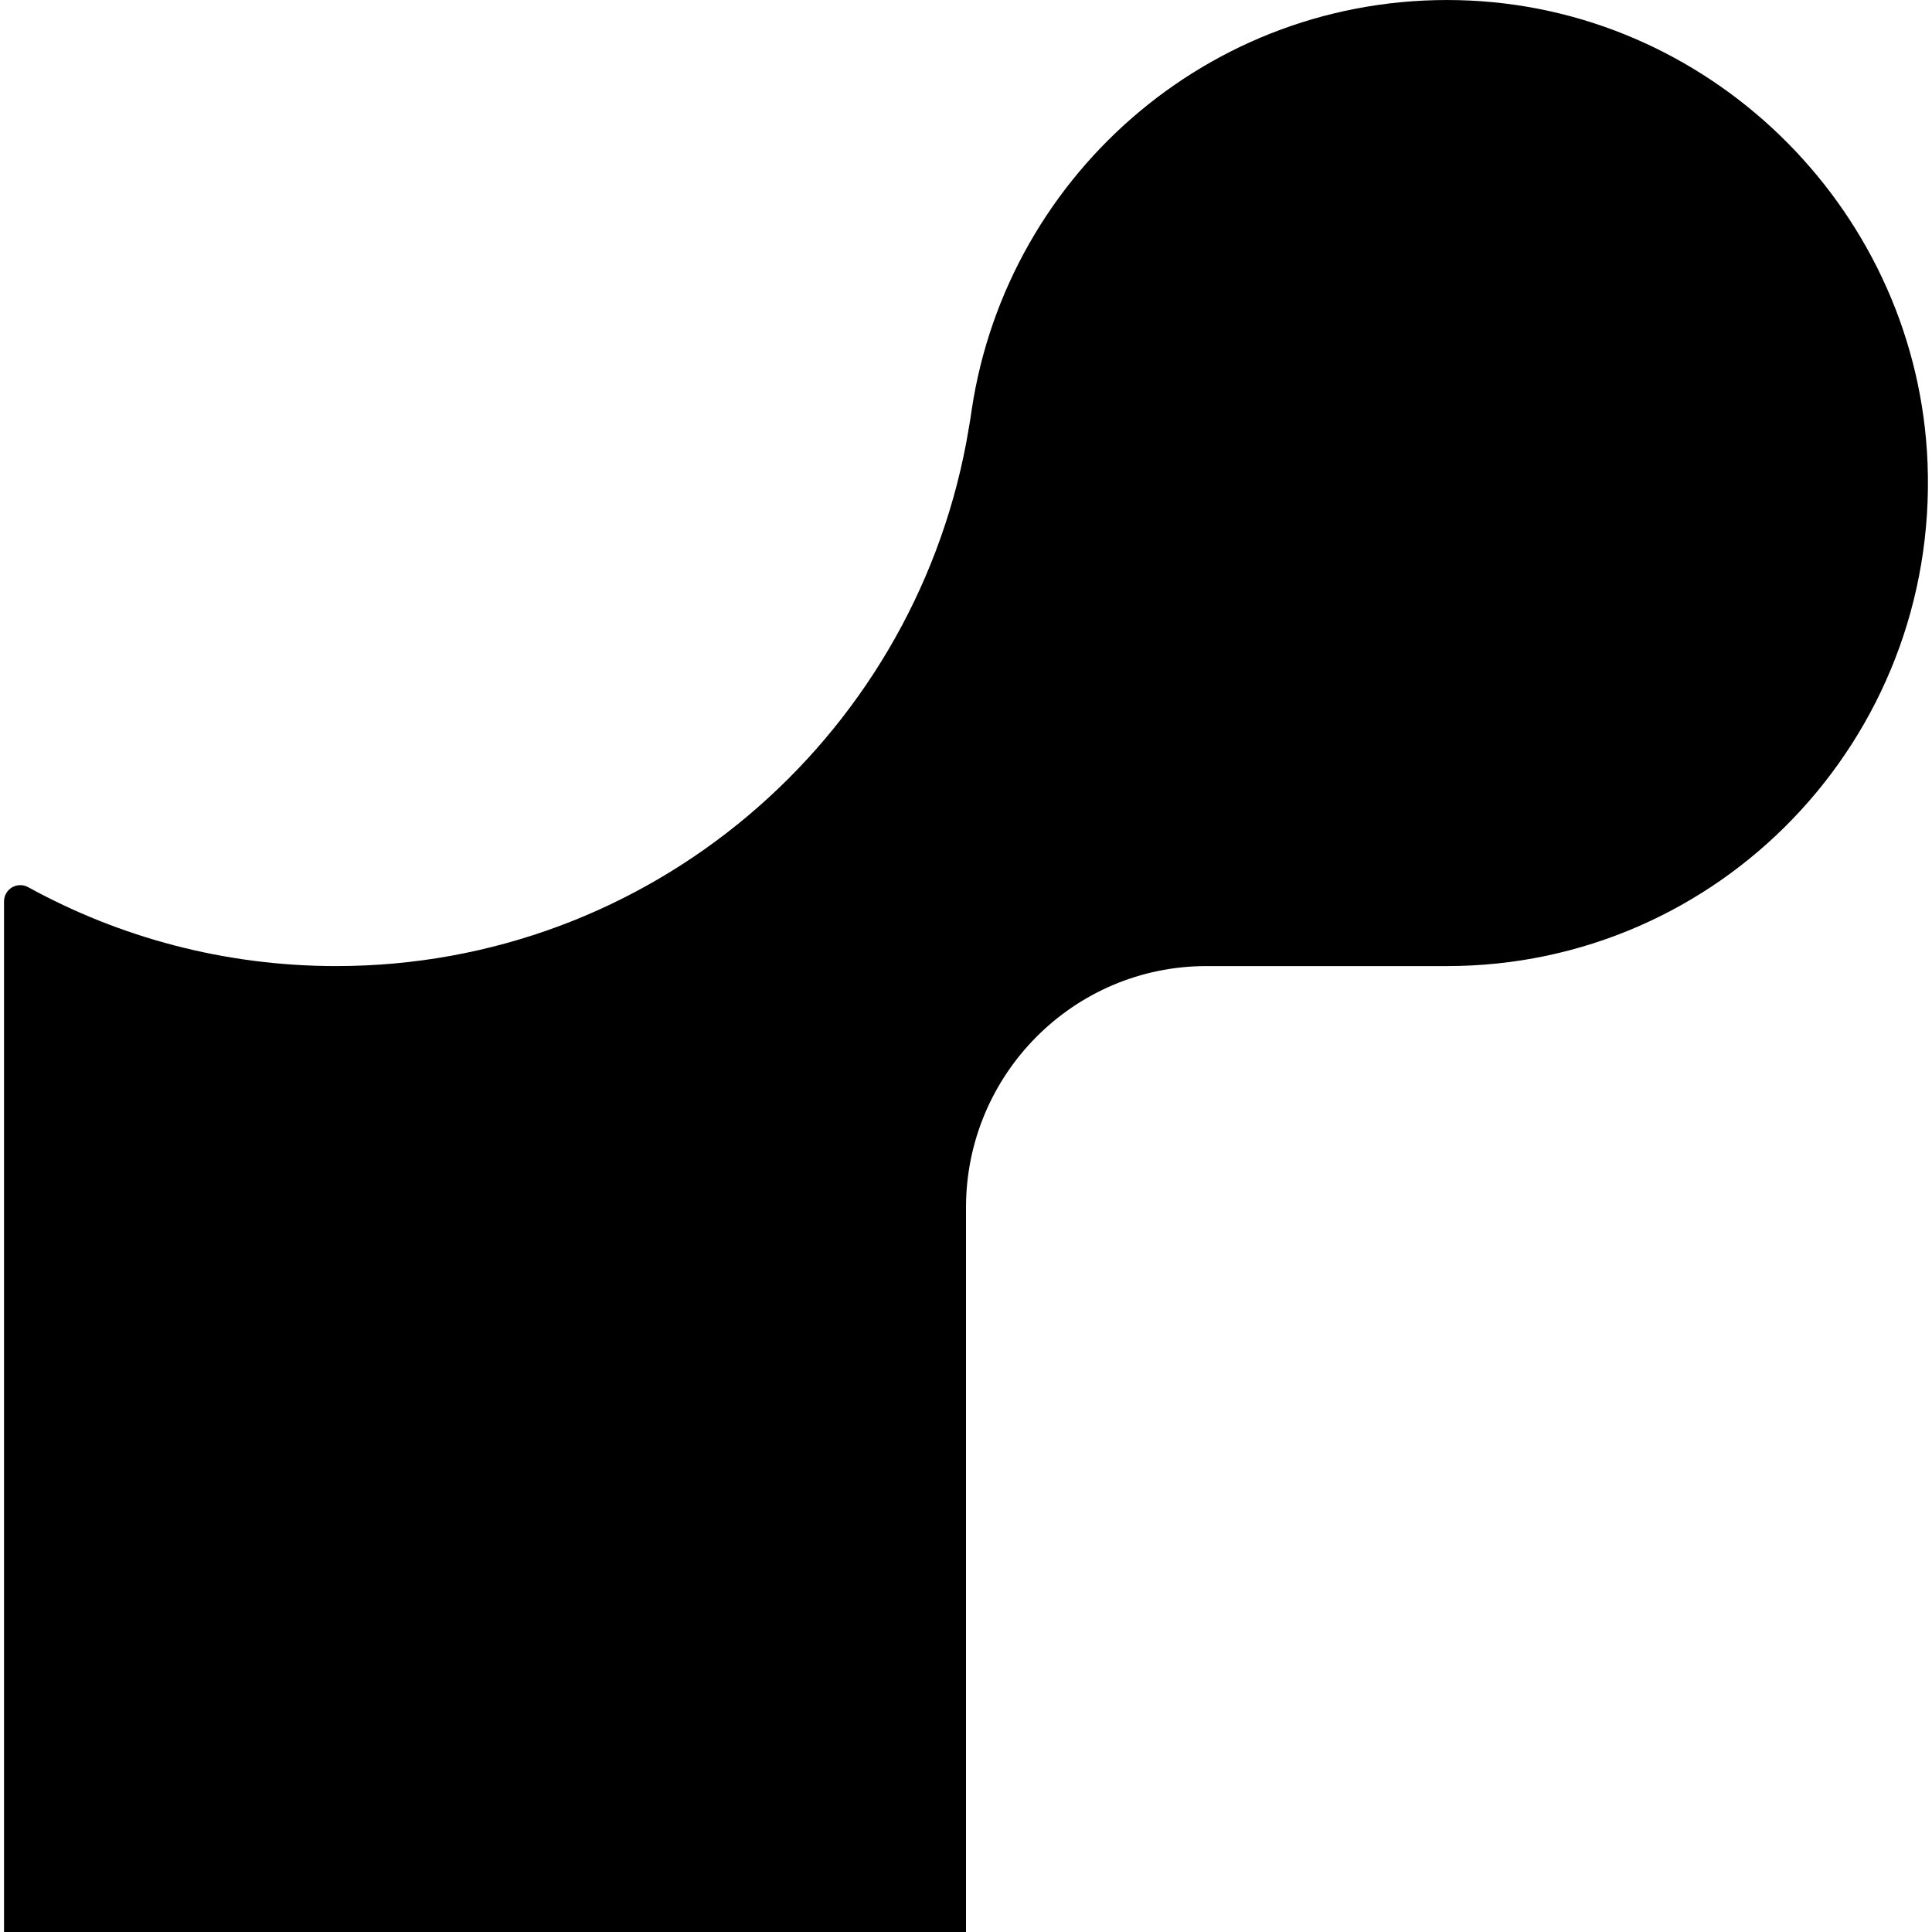
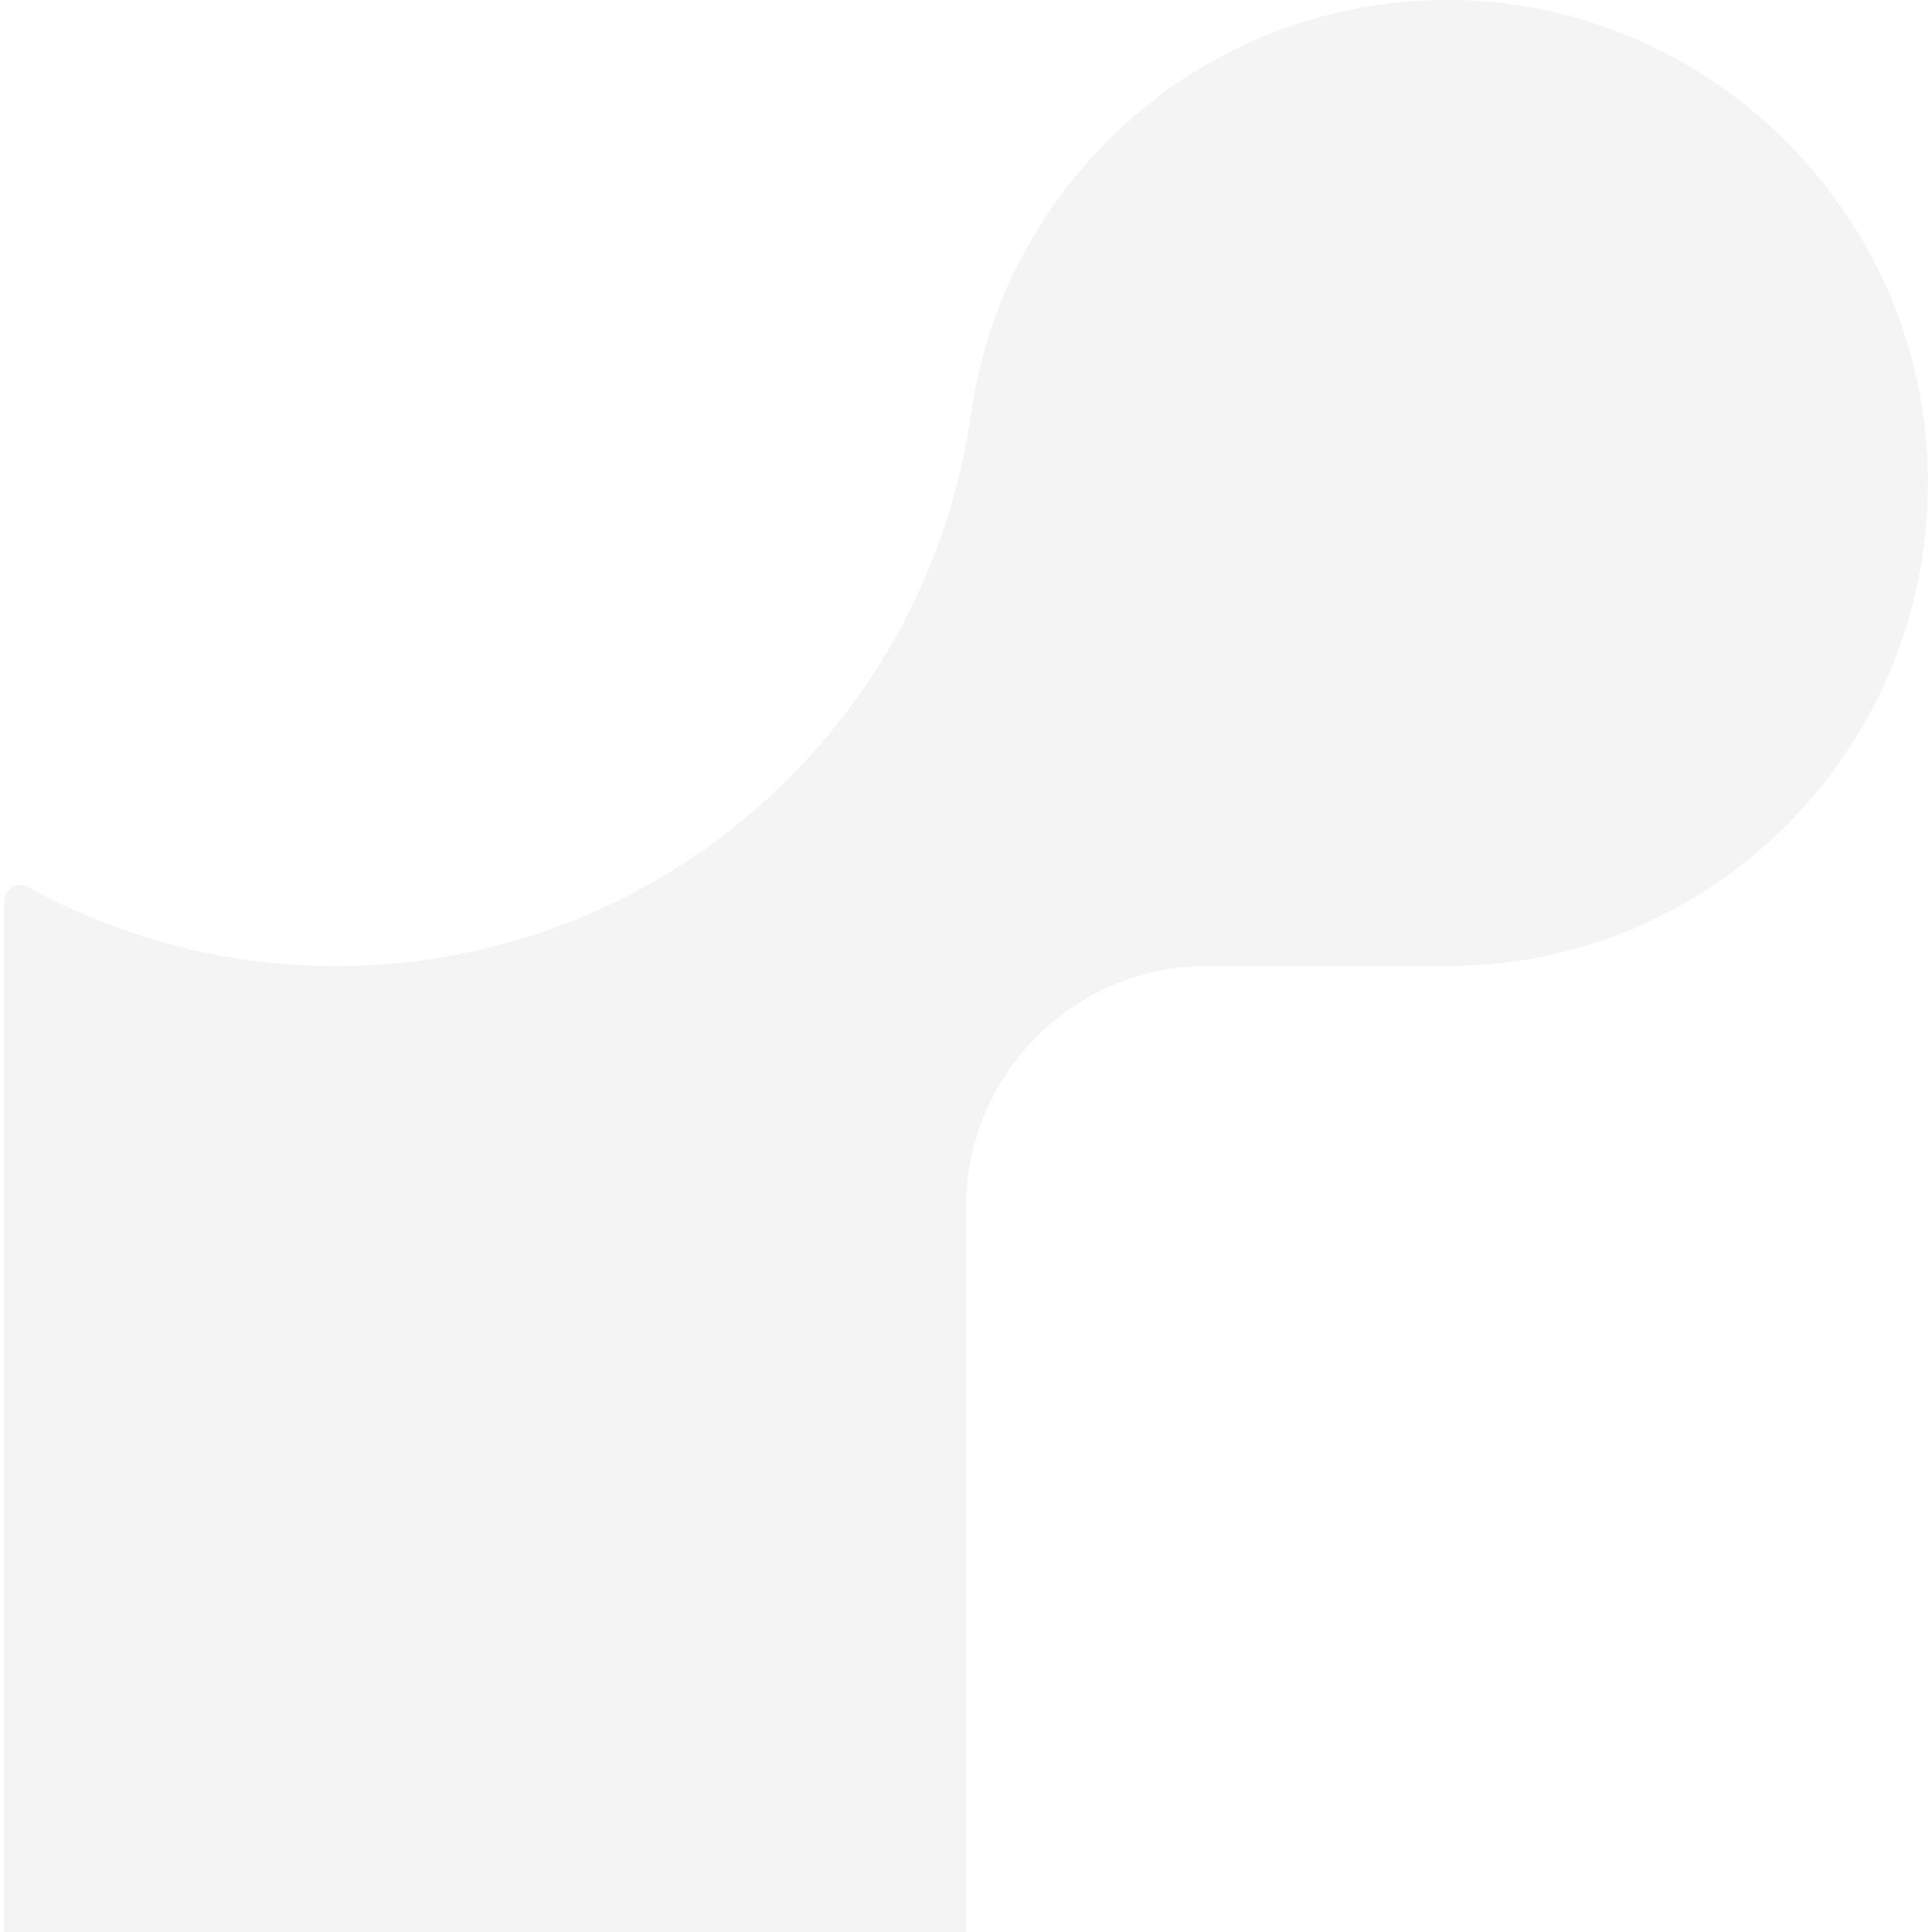
- <svg xmlns="http://www.w3.org/2000/svg" role="img" viewBox="0 0 24 24">
+ <svg xmlns="http://www.w3.org/2000/svg" fill="#F4F4F5" role="img" viewBox="0 0 24 24">
  <path d="M18.263.007c-3.121-.147-5.744 2.109-6.192 5.082-.018.138-.045.272-.067.405-.696 3.703-3.936 6.507-7.827 6.507-1.388 0-2.691-.356-3.825-.979a.202.202 0 0 0-.302.178V24H12v-8.999c0-1.656 1.338-3 2.987-3h2.988c3.382 0 6.103-2.817 5.97-6.244-.12-3.084-2.61-5.603-5.682-5.75" />
</svg>
